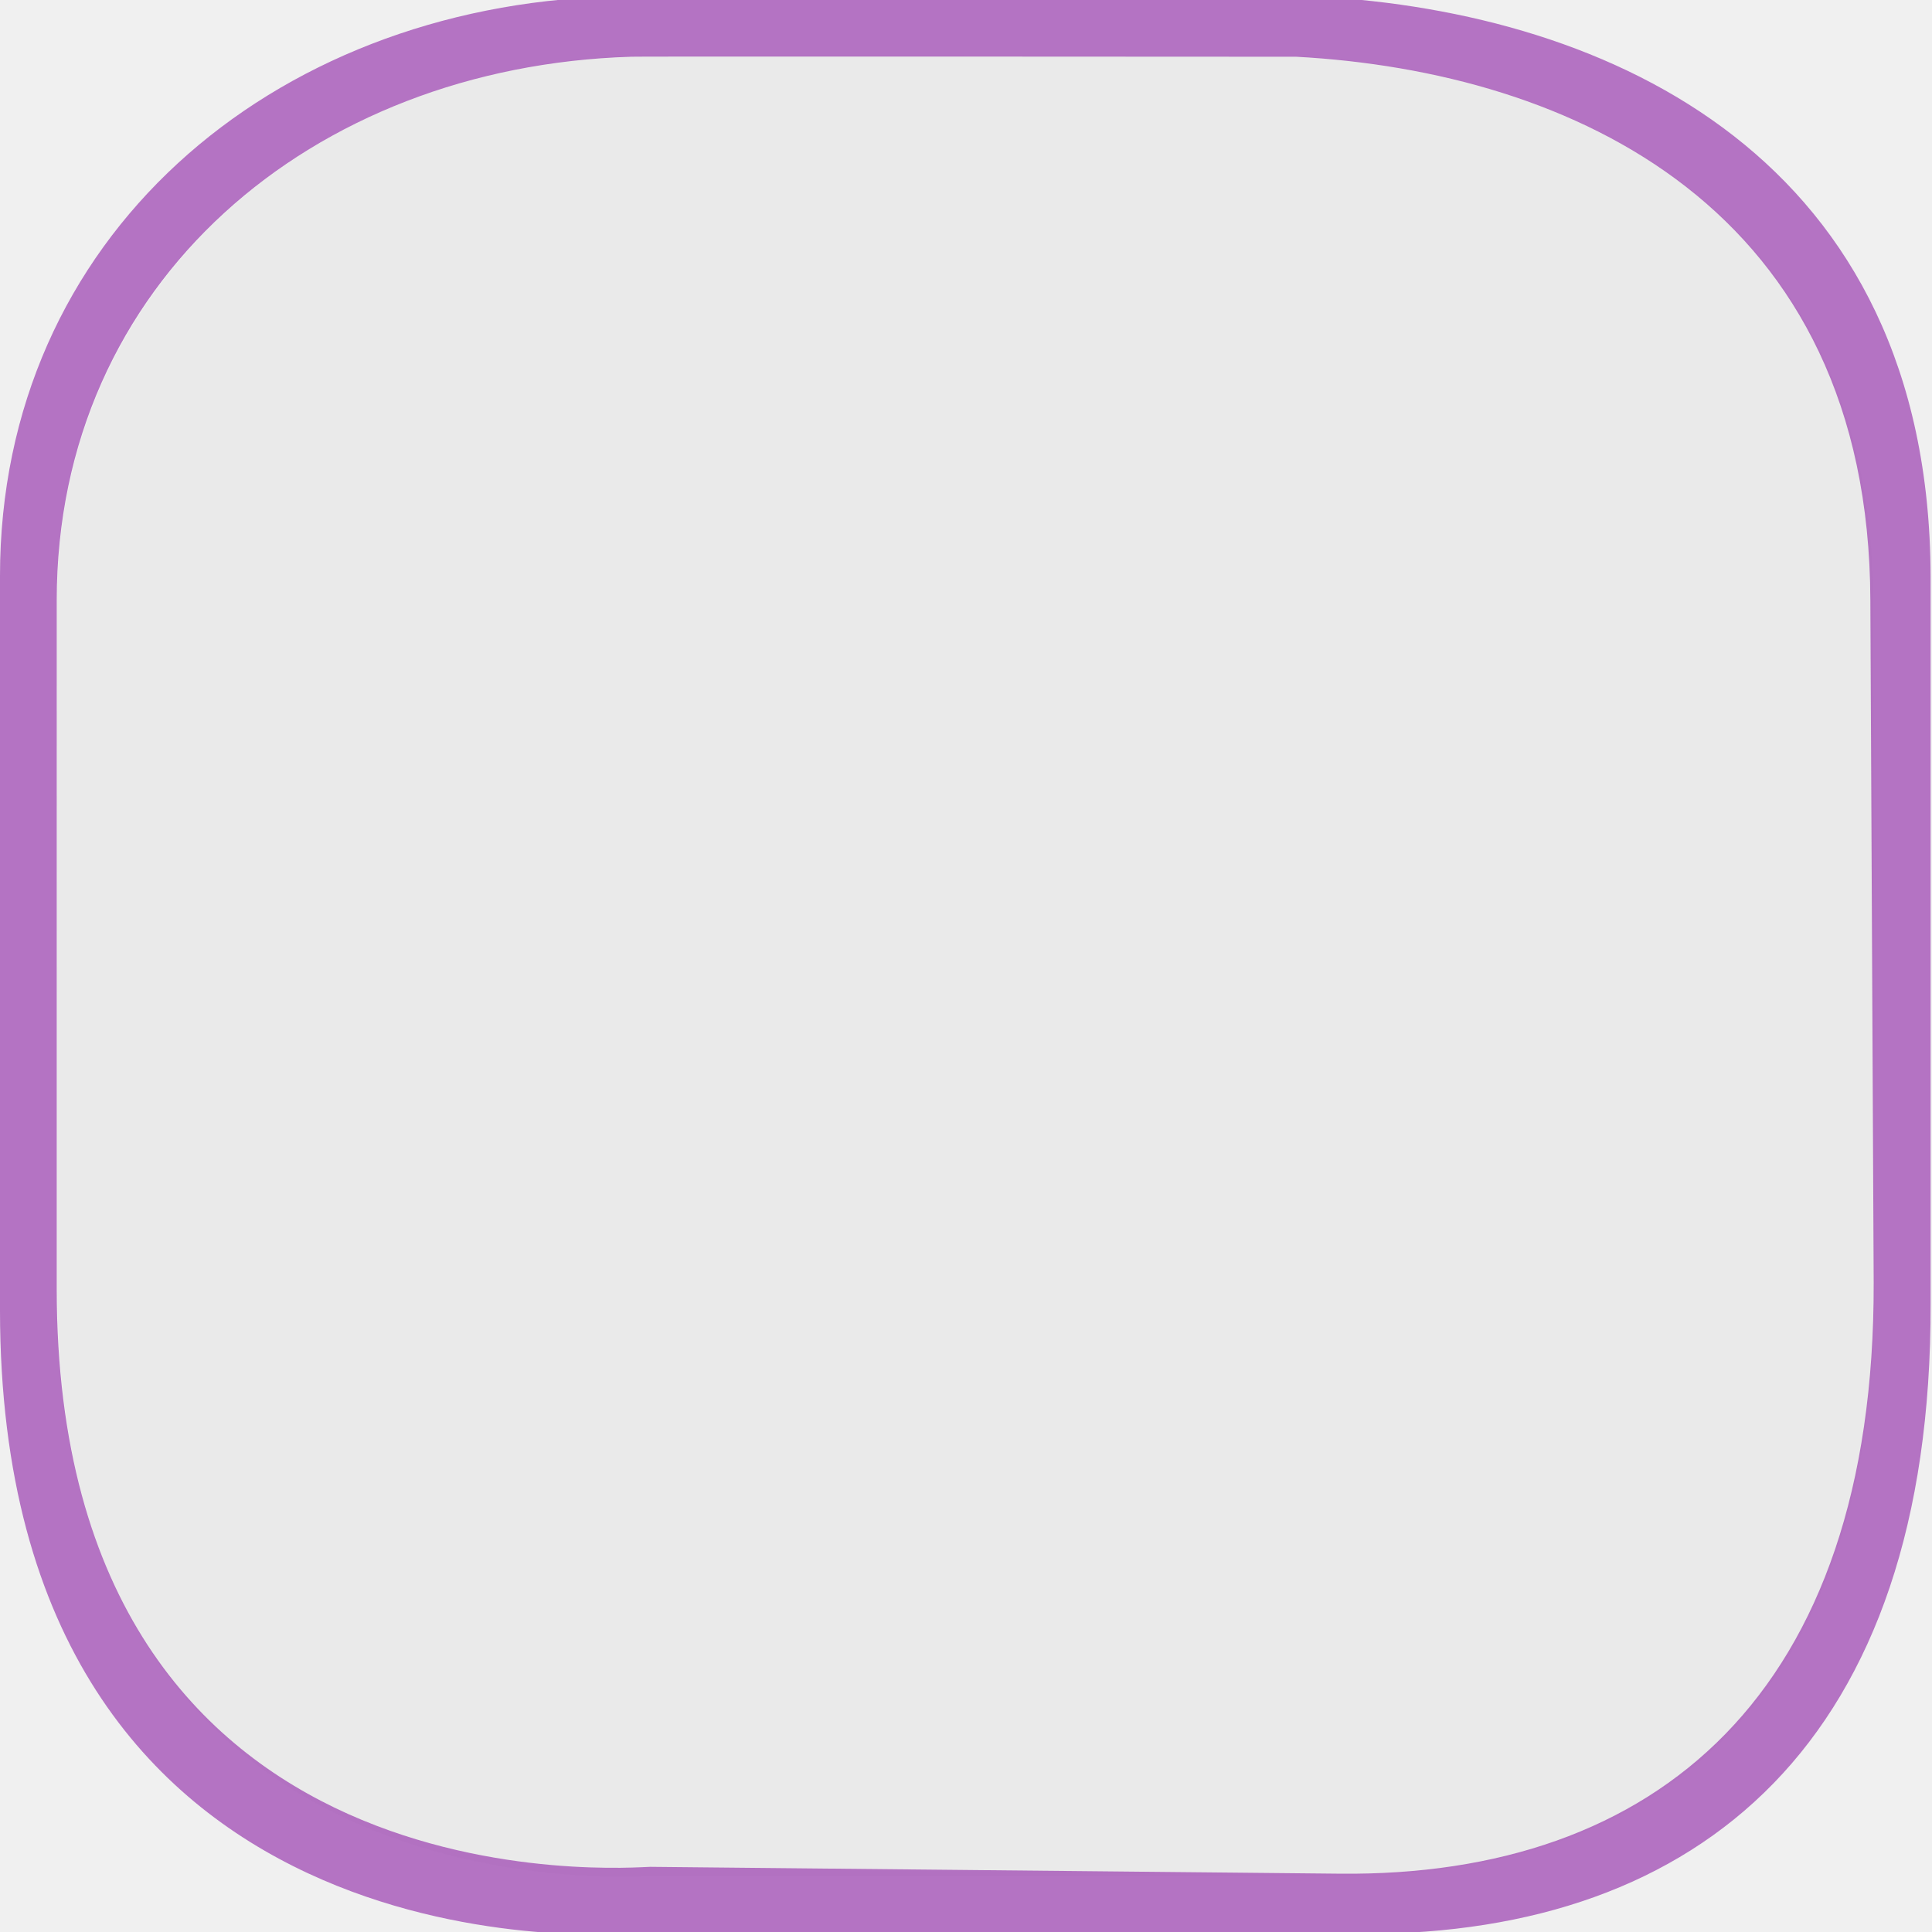
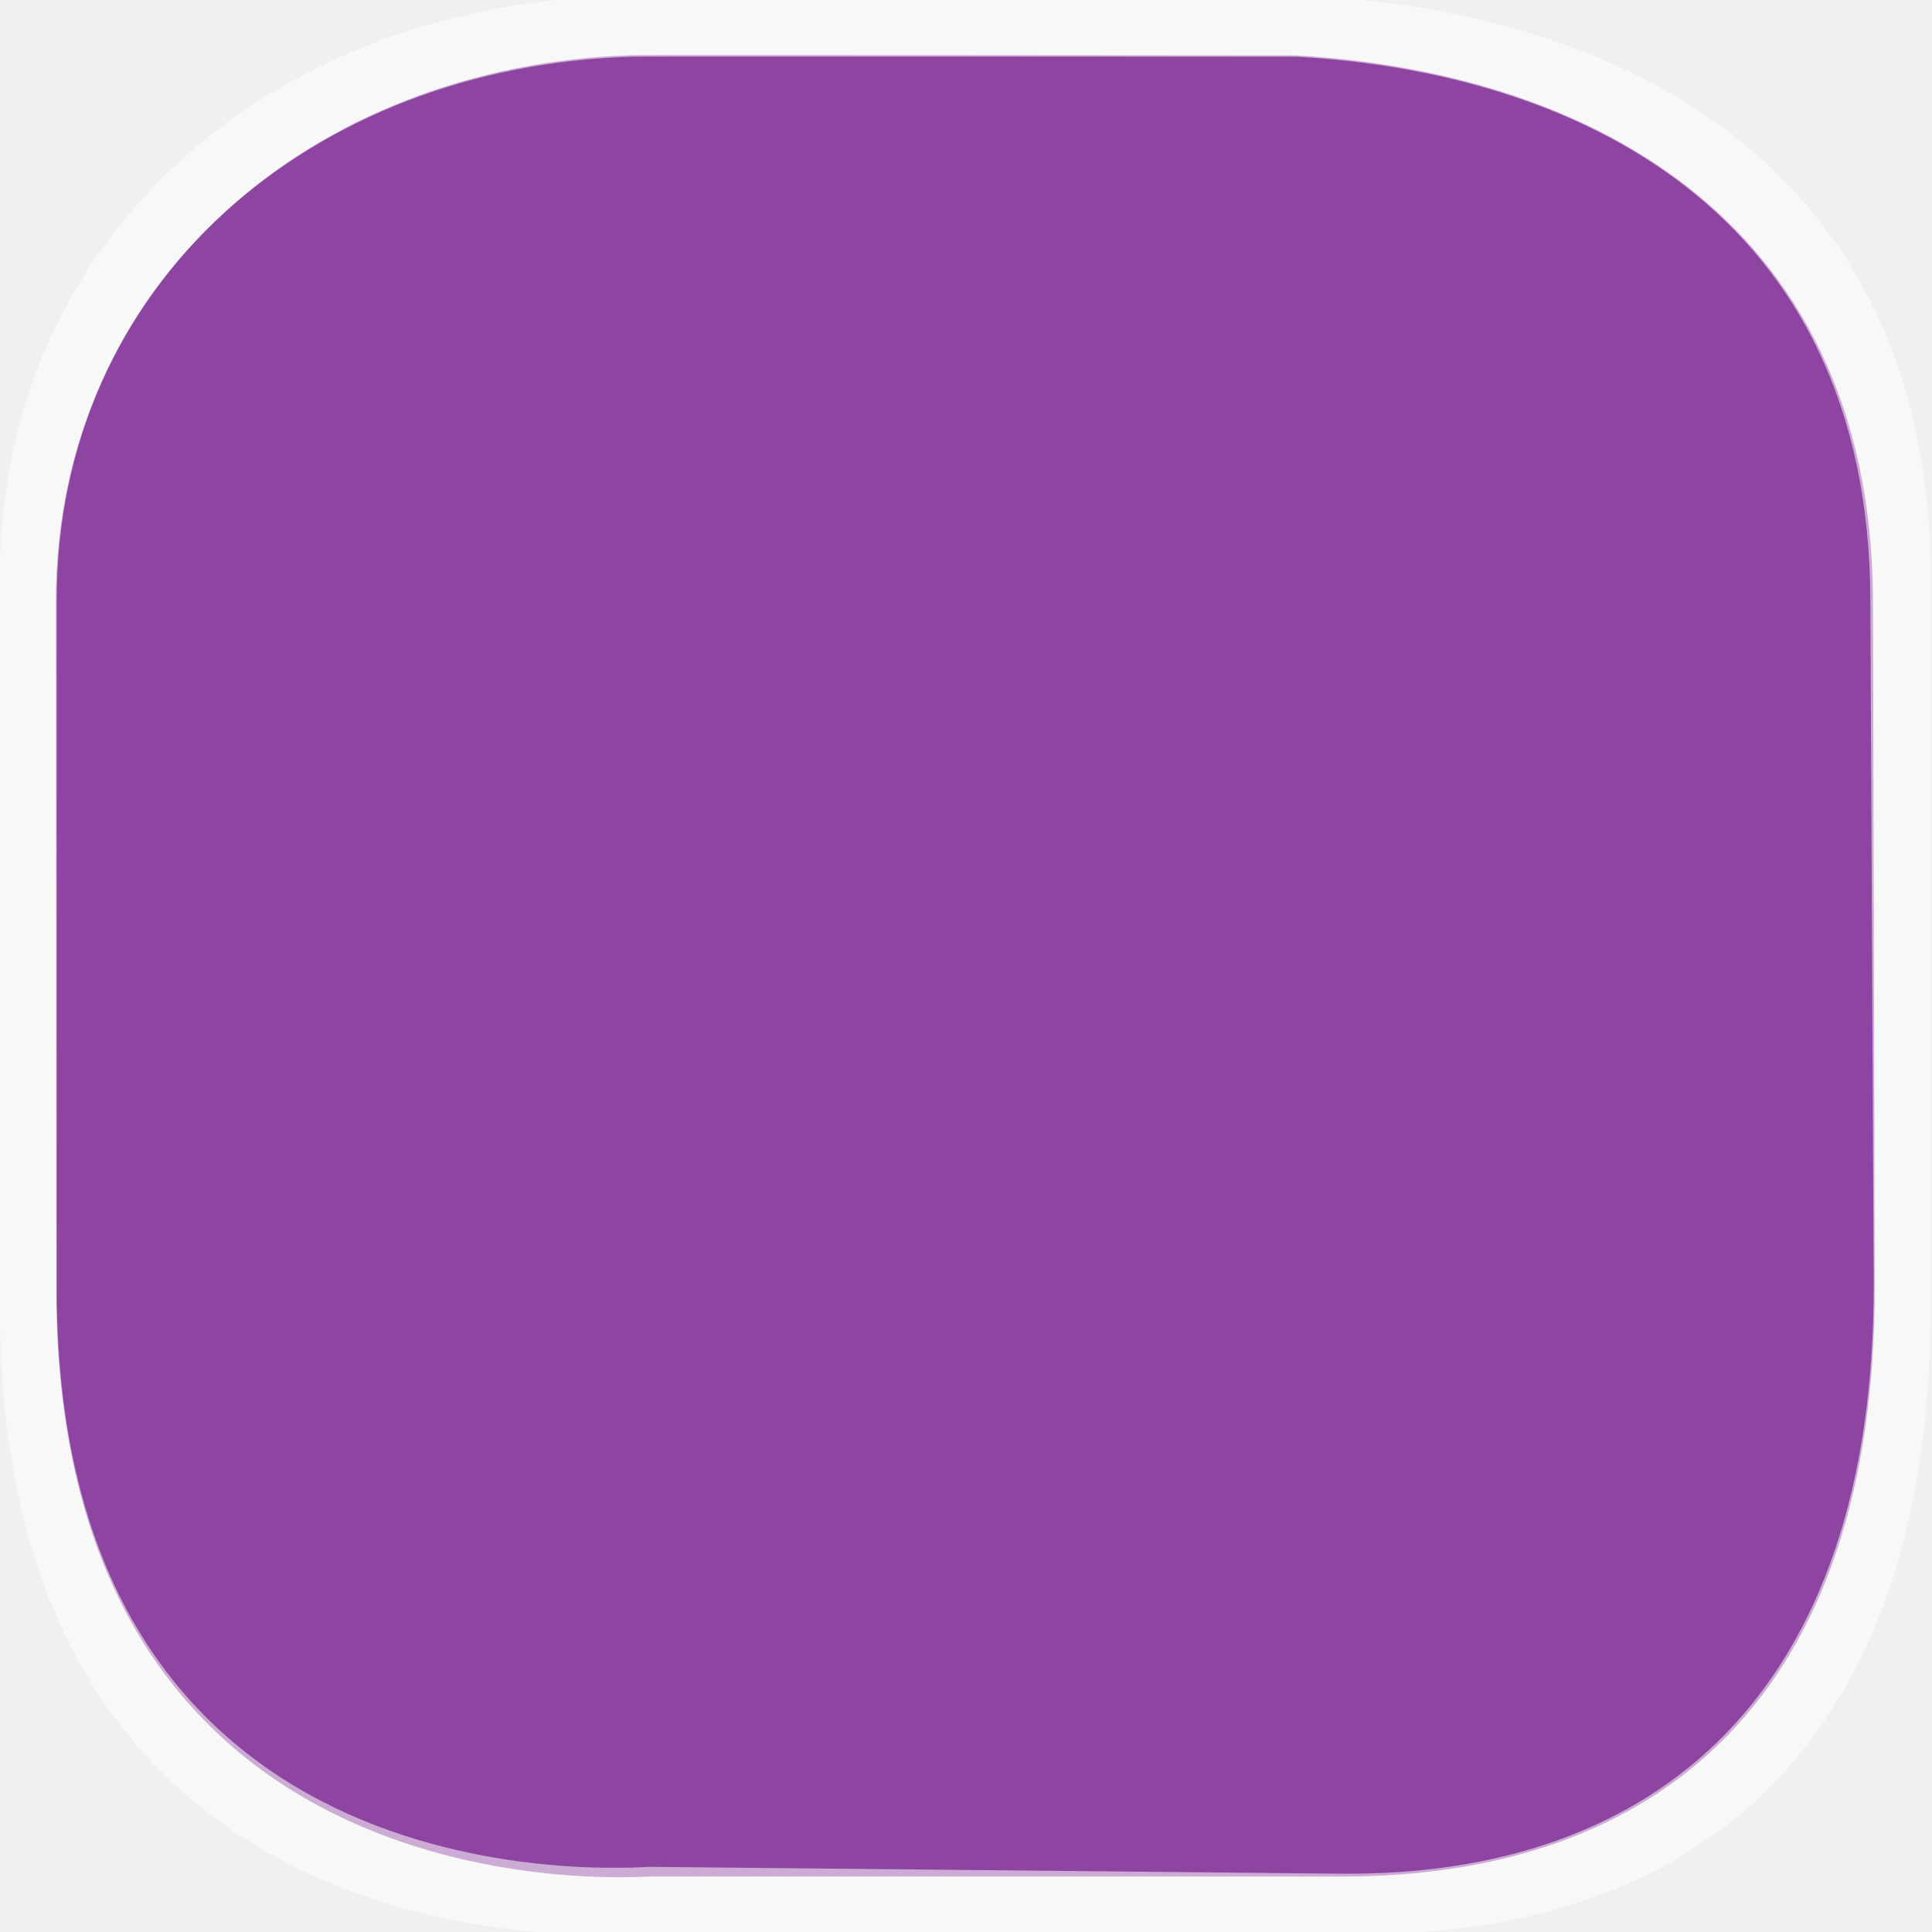
<svg xmlns="http://www.w3.org/2000/svg" version="1.1" id="Слой_1" x="0px" y="0px" width="22" height="22" viewBox="0 0 22 22" enable-background="new 0 0 17.113 17.143" xml:space="preserve">
  <defs id="defs11" />
-   <g id="g2117" transform="matrix(0.08631273,0,0,0.08631273,32.3743,0.2407327)" style="fill:#000000">
+   <g id="g2117" transform="matrix(0.08631273,0,0,0.08631273,32.3743,0.2407329)" style="fill:#000000">
    <g id="g2119" style="fill:#000000">
      <g id="g2121" style="fill:#000000">
        <path id="path2125" style="fill:#000000;stroke:none" d="" />
      </g>
      <g id="g2127" style="fill:#000000">
        <path id="path2131" style="fill:#000000;stroke:none" d="" />
      </g>
    </g>
  </g>
-   <g transform="matrix(0.06635536,0,0,0.06635536,28.23946,-0.5870373)" id="g1327-1" style="fill:#ffffff;stroke:none" />
-   <g transform="matrix(0.03243553,0,0,0.03246154,0.4127169,2.744066)" id="g1327-2" style="color:#000000;clip-rule:nonzero;display:inline;overflow:visible;visibility:visible;opacity:1;isolation:auto;mix-blend-mode:normal;color-interpolation:sRGB;color-interpolation-filters:linearRGB;solid-color:#000000;solid-opacity:1;fill:#eaeaea;fill-opacity:1;fill-rule:nonzero;stroke:none;stroke-width:0.819;stroke-linecap:butt;stroke-linejoin:miter;stroke-miterlimit:4;stroke-dasharray:none;stroke-dashoffset:0;stroke-opacity:1;marker:none;color-rendering:auto;image-rendering:auto;shape-rendering:auto;text-rendering:auto;enable-background:accumulate">
-     <path d="M 209.467,-65.054 C 97.427,-61.596 7.236,14.756 7.303,126.511 L 7.449,368.224 C 7.582,589.151 210.108,573.527 215.15,573.527 l 243.491,0 c 110.722,0 187.247,-62.492 186.874,-207.245 L 644.898,126.511 C 644.543,-11.297 539.185,-59.7 442.178,-64.985 c 0,0 -232.875,-0.222 -232.711,-0.069 z" style="color:#000000;clip-rule:nonzero;display:inline;overflow:visible;visibility:visible;isolation:auto;mix-blend-mode:normal;color-interpolation:sRGB;color-interpolation-filters:linearRGB;solid-color:#000000;solid-opacity:1;fill:#eaeaea;fill-opacity:1;fill-rule:nonzero;stroke:none;stroke-width:0.819;stroke-linecap:butt;stroke-linejoin:miter;stroke-miterlimit:4;stroke-dasharray:none;stroke-dashoffset:0;stroke-opacity:1;marker:none;color-rendering:auto;image-rendering:auto;shape-rendering:auto;text-rendering:auto;enable-background:accumulate" id="path1329-2" />
+   <g transform="matrix(0.06635536,0,0,0.06635536,28.23946,-0.5870371)" id="g1327-1" style="fill:#ffffff;stroke:none" />
+   <g transform="matrix(0.03245309,0,0,0.03247911,0.399164,2.741018)" id="g1327-2" style="opacity:0.849;fill:#7d2793;fill-opacity:1;stroke:none">
+     <path d="M 209.467,-65.054 C 97.427,-61.596 7.236,14.756 7.303,126.511 L 7.449,368.224 C 7.582,589.151 210.108,573.527 215.15,573.527 l 243.491,0 c 110.722,0 187.247,-62.492 186.874,-207.245 L 644.898,126.511 C 644.543,-11.297 539.185,-59.7 442.178,-64.985 c 0,0 -232.875,-0.222 -232.711,-0.069 z" style="fill:#7d2793;fill-opacity:1;stroke:none" id="path1329-2" />
  </g>
-   <path style="fill:#9d44b2;fill-opacity:1;stroke:none;color:#000000;clip-rule:nonzero;display:inline;overflow:visible;visibility:visible;opacity:0.73;isolation:auto;mix-blend-mode:normal;color-interpolation:sRGB;color-interpolation-filters:linearRGB;solid-color:#000000;solid-opacity:1;fill-rule:nonzero;stroke-width:1;stroke-linecap:butt;stroke-linejoin:miter;stroke-miterlimit:4;stroke-dasharray:none;stroke-dashoffset:0;stroke-opacity:1;marker:none;filter-blend-mode:normal;filter-gaussianBlur-deviation:0;color-rendering:auto;image-rendering:auto;shape-rendering:auto;text-rendering:auto;enable-background:accumulate" d="M 6.946,-0.039 C 3.083,0.08 -0.002,2.707 -3.2199167e-5,6.563 l 0,8.359 C 0.005,22.546 6.963,22.021 7.137,22.021 l 8.397,0 c 3.818,0 6.463,-2.18 6.45,-7.175 l 0,-8.282 c -0.012,-4.756 -3.64,-6.421 -6.985,-6.603 0,0 -8.059,-0.005 -8.053,0 z m 0.238,0.685 c -0.005,-0.005 7.576,0 7.576,0 3.143,0.171 6.526,1.723 6.538,6.192 l 0.038,7.768 c 0.012,4.694 -2.489,6.766 -6.076,6.73 l -7.857,-0.078 c -0.162,-0.002 -6.753,0.59 -6.757,-6.575 l 0,-7.845 C 0.645,3.213 3.554,0.758 7.185,0.646 Z" id="path1329-6" />
+   <path style="color:#000000;clip-rule:nonzero;display:inline;overflow:visible;visibility:visible;opacity:1;isolation:auto;mix-blend-mode:normal;color-interpolation:sRGB;color-interpolation-filters:linearRGB;solid-color:#000000;solid-opacity:1;fill:#ffffff;fill-opacity:0.547;fill-rule:nonzero;stroke:none;stroke-width:1;stroke-linecap:butt;stroke-linejoin:miter;stroke-miterlimit:4;stroke-dasharray:none;stroke-dashoffset:0;stroke-opacity:1;marker:none;color-rendering:auto;image-rendering:auto;shape-rendering:auto;text-rendering:auto;enable-background:accumulate;filter-blend-mode:normal;filter-gaussianBlur-deviation:0" d="M 6.946,-0.039 C 3.083,0.08 -0.002,2.707 -3.2199175e-5,6.563 l 0,8.359 C 0.005,22.546 6.963,22.021 7.137,22.021 l 8.397,0 c 3.818,0 6.463,-2.18 6.45,-7.175 l 0,-8.282 c -0.012,-4.756 -3.64,-6.421 -6.985,-6.603 0,0 -8.059,-0.005 -8.053,0 z m 0.238,0.685 c -0.005,-0.005 7.576,0 7.576,0 3.143,0.171 6.526,1.723 6.538,6.192 l 0.038,7.768 c 0.012,4.694 -2.489,6.766 -6.076,6.73 l -7.857,-0.078 c -0.162,-0.002 -6.753,0.59 -6.757,-6.575 l 0,-7.845 C 0.645,3.213 3.554,0.758 7.185,0.646 Z" id="path1329-6" />
</svg>
